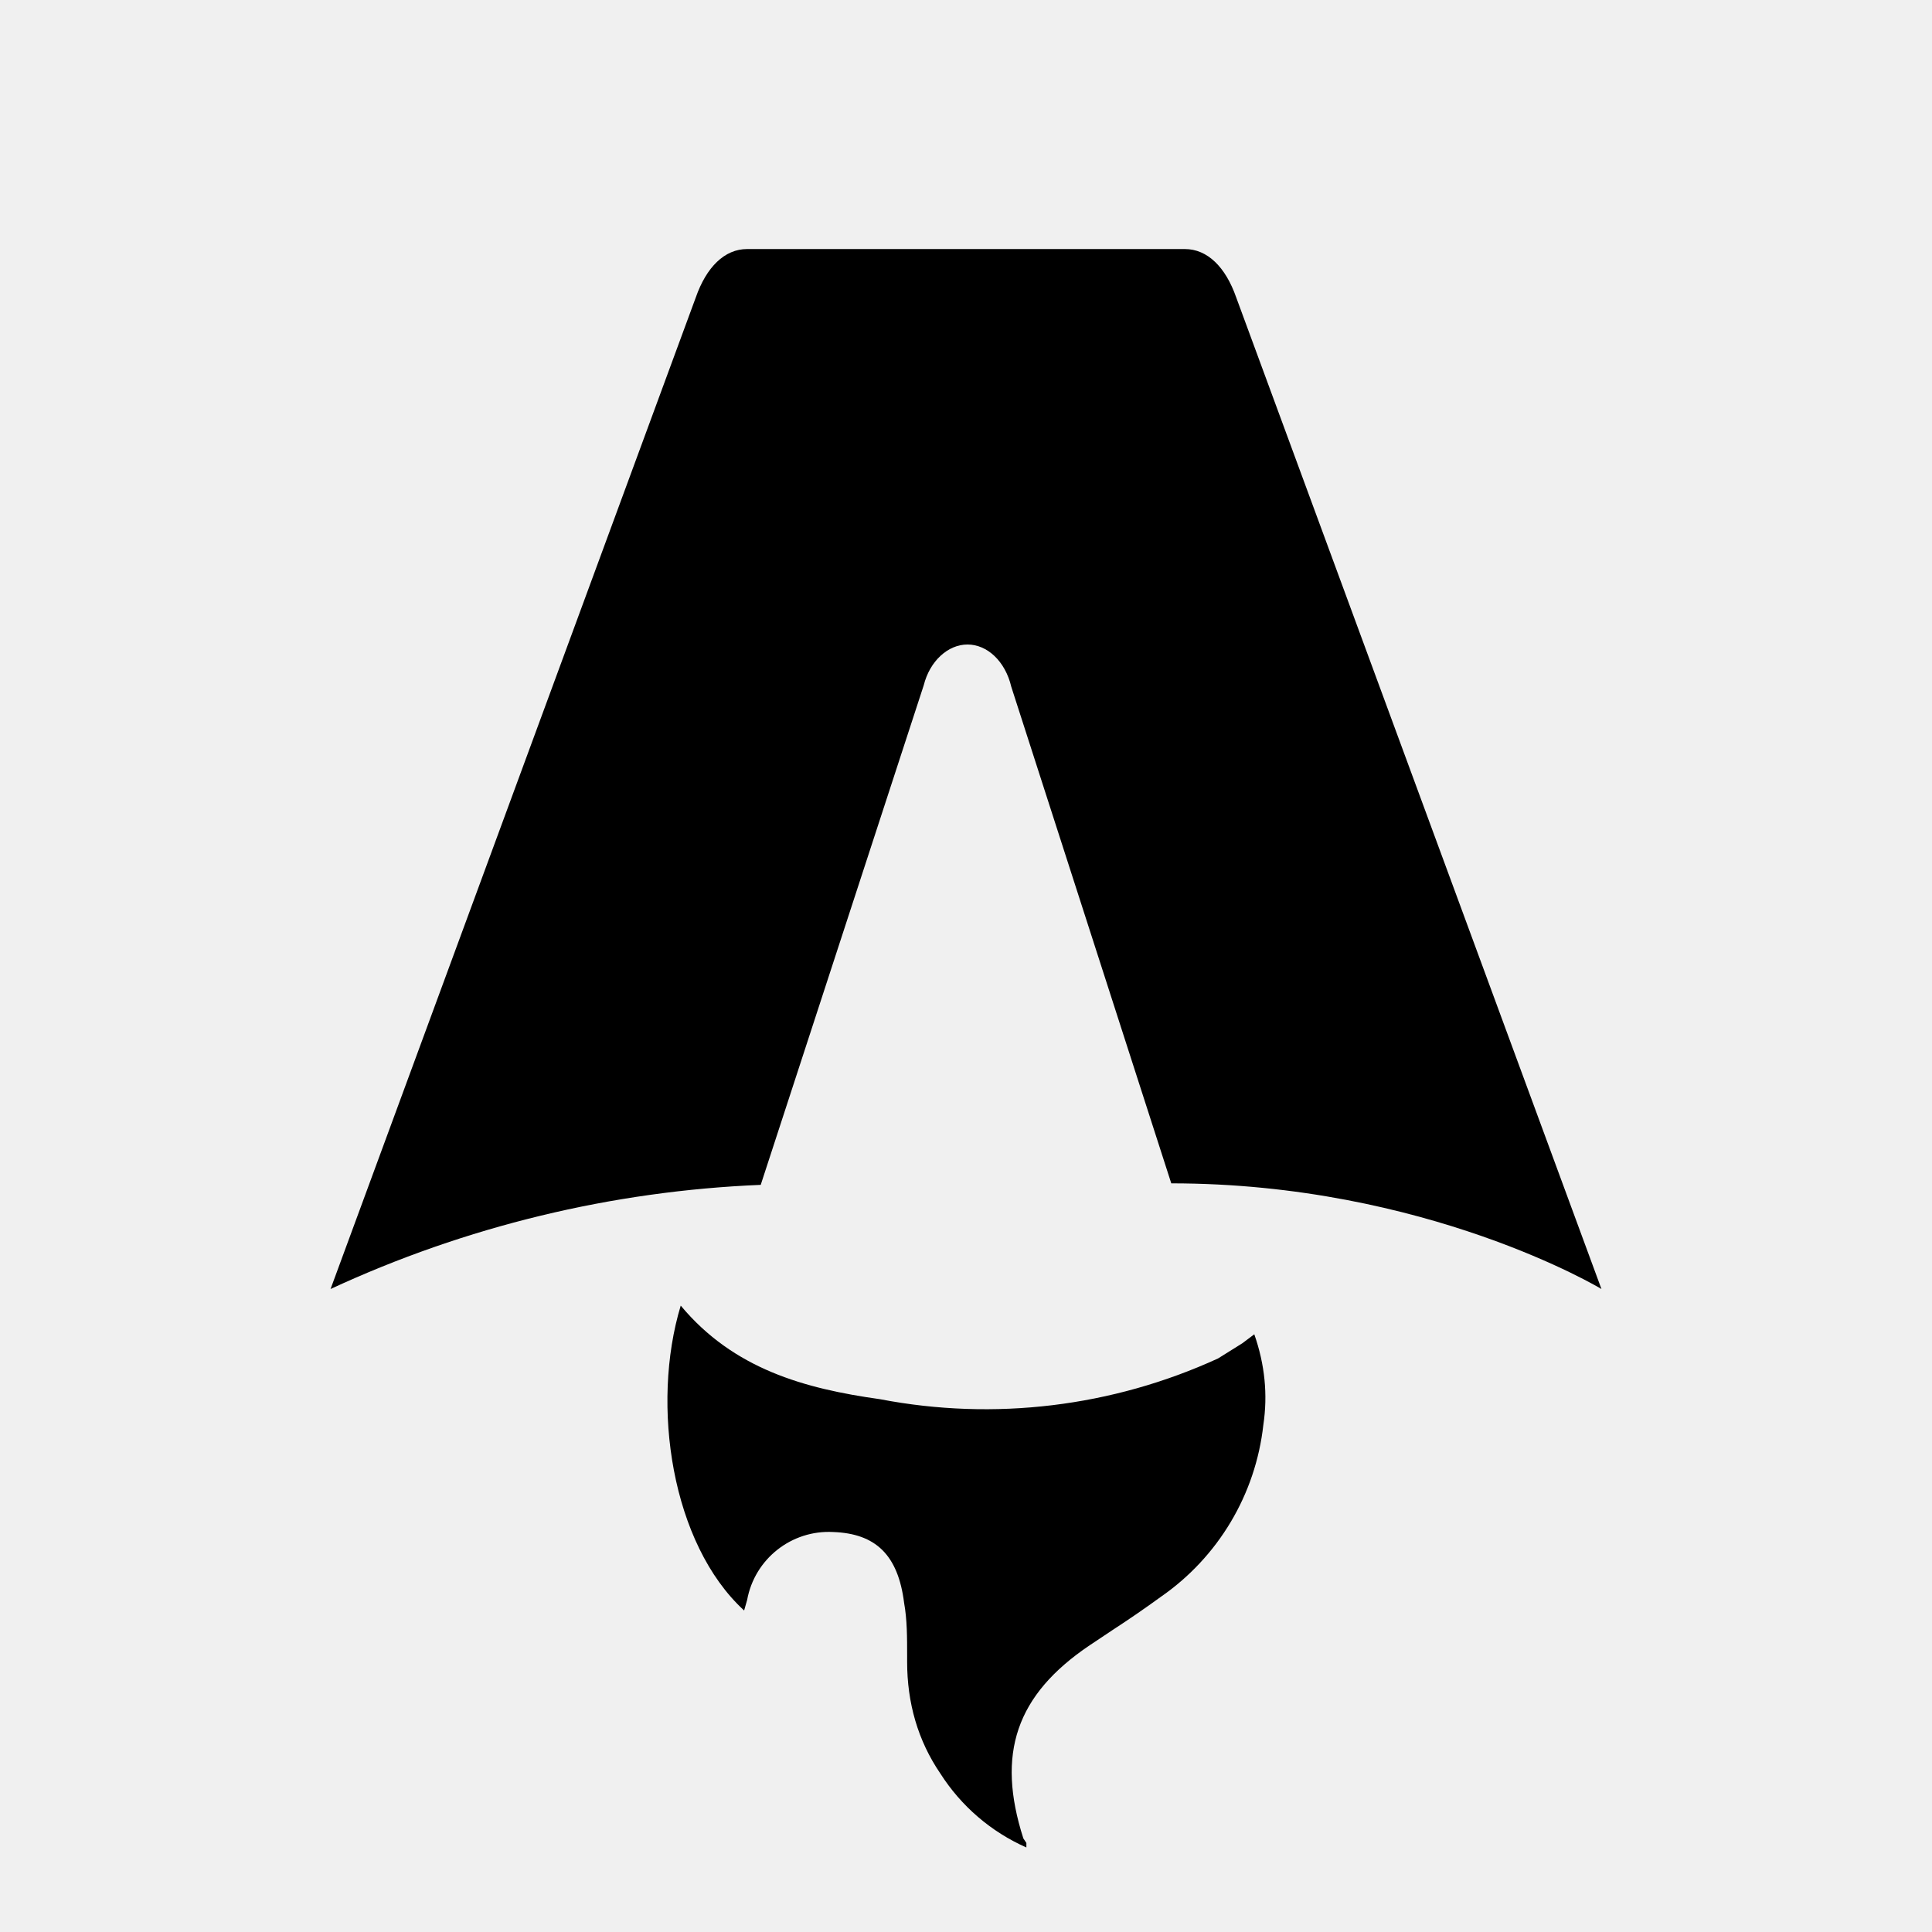
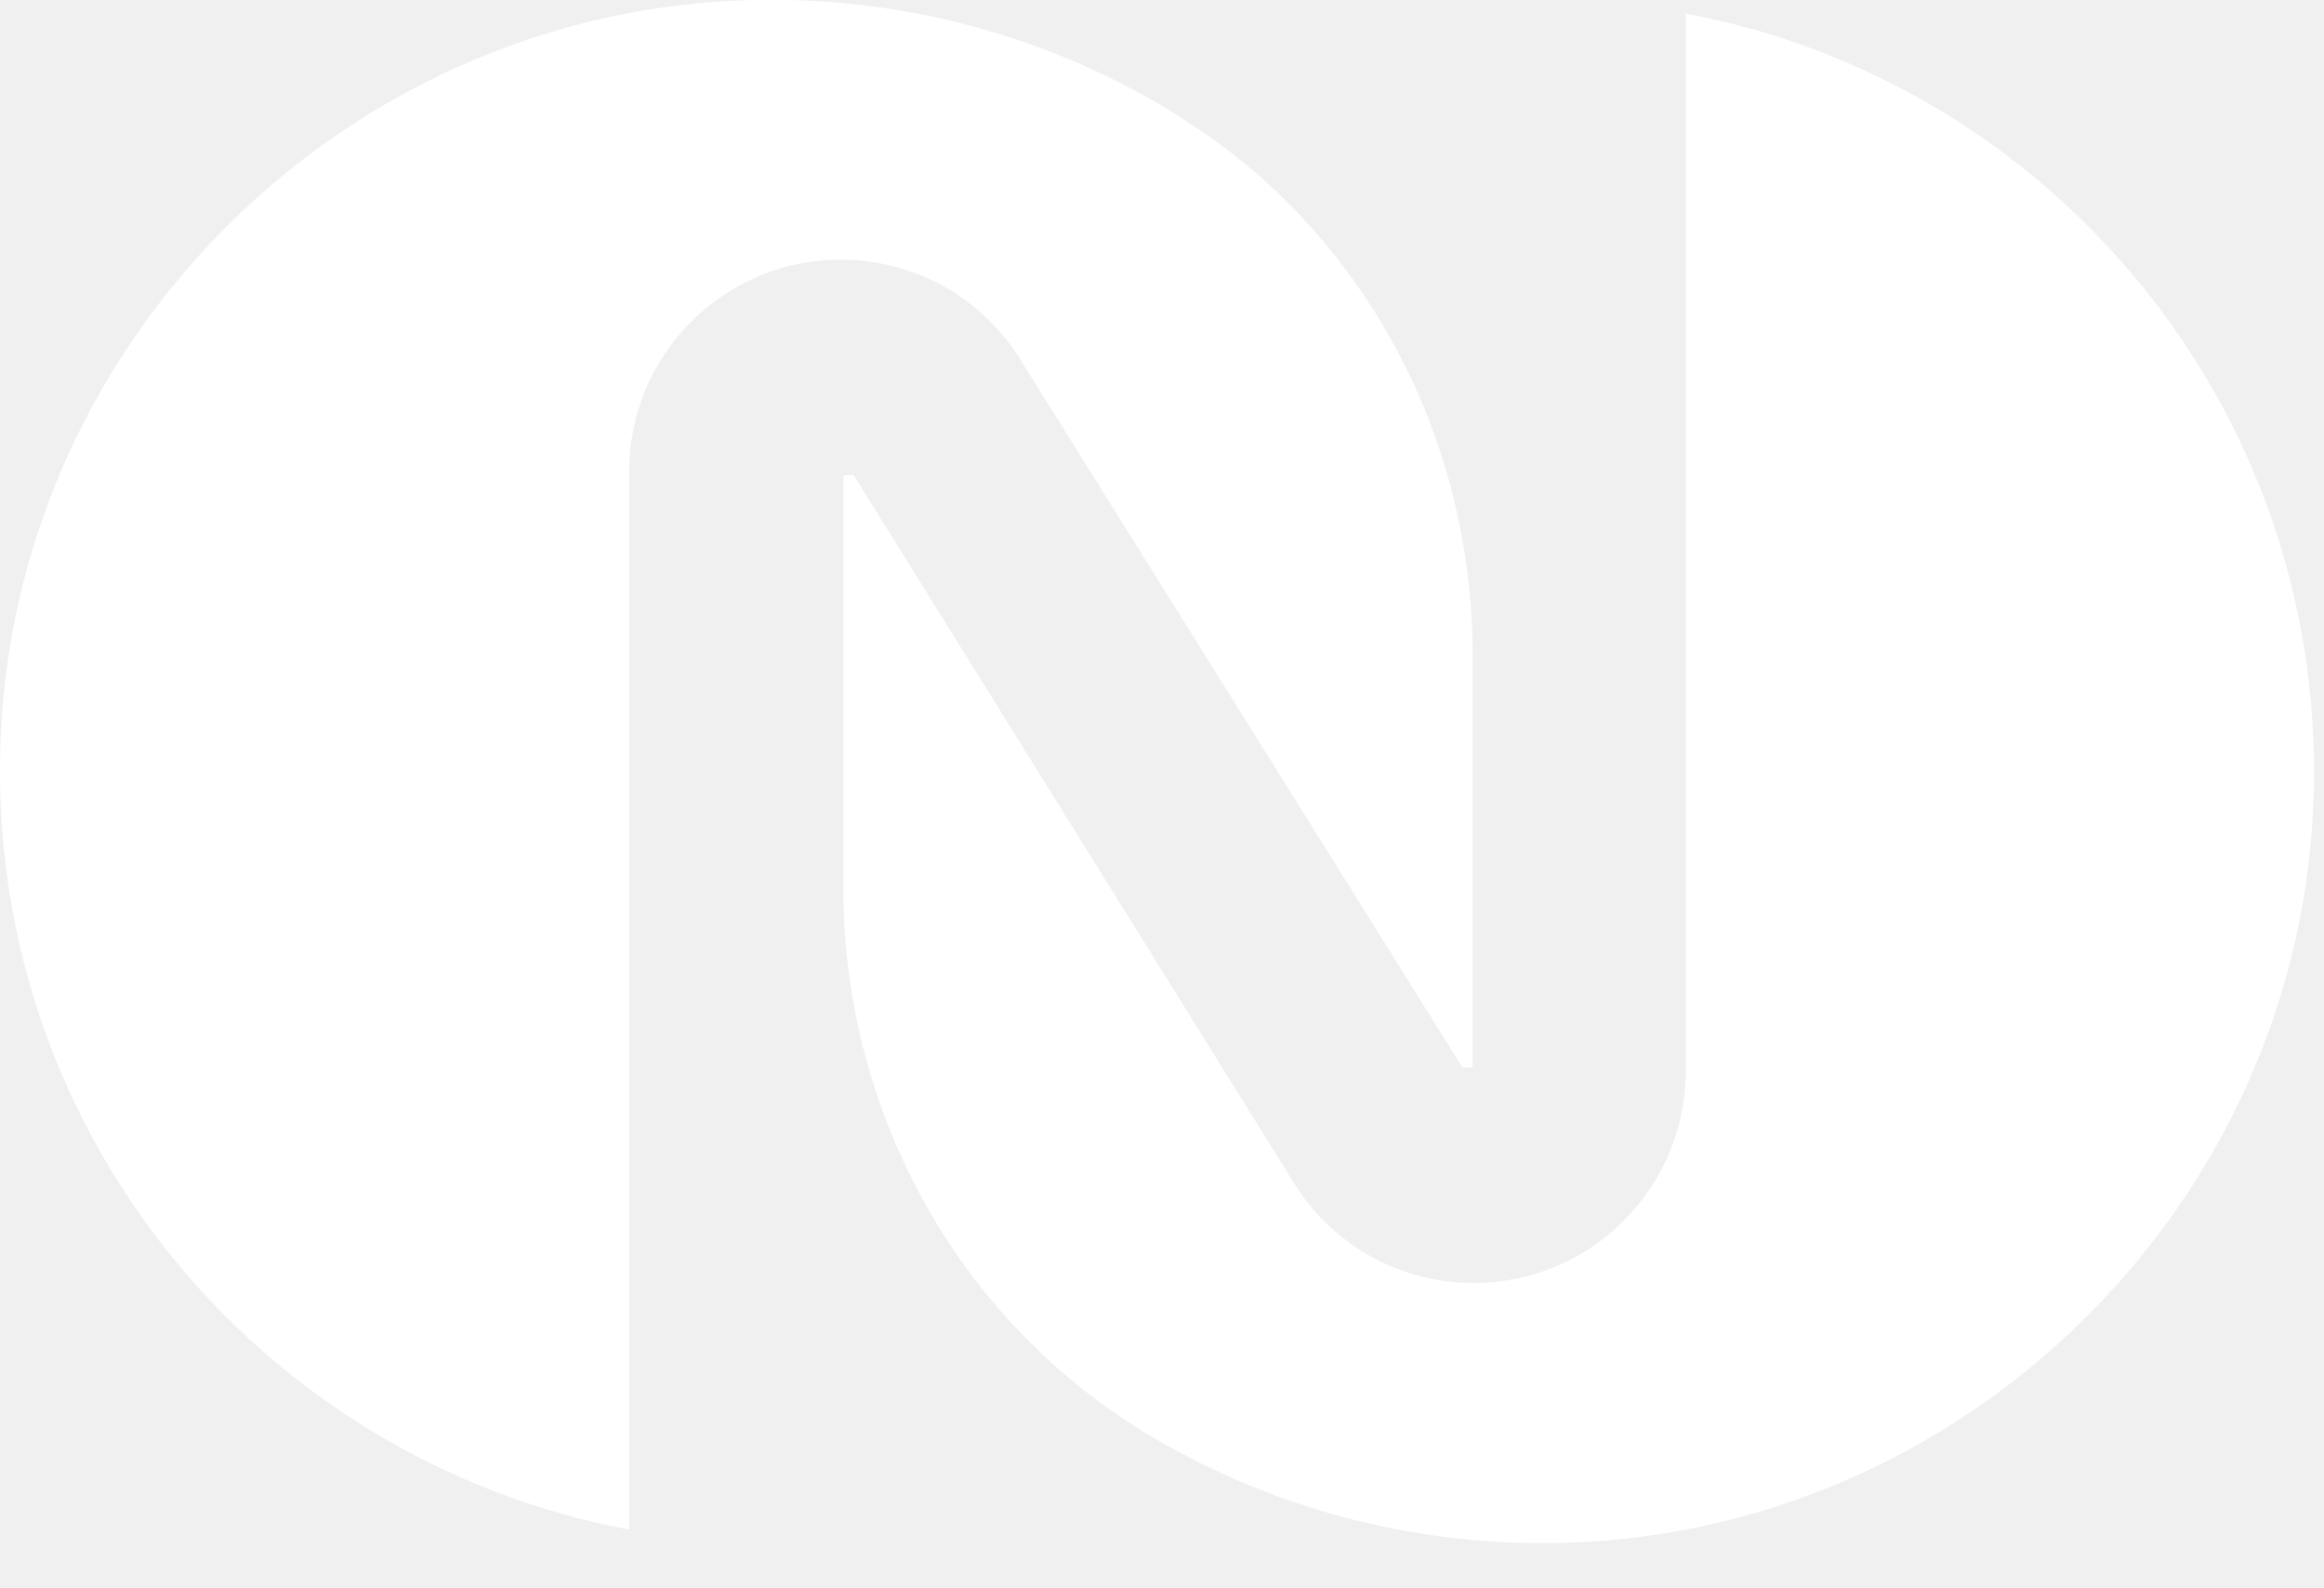
- <svg xmlns="http://www.w3.org/2000/svg" fill="none" viewBox="0 0 128 128">
-   <path d="M50.4 78.5a75.1 75.1 0 0 0-28.5 6.9l24.2-65.7c.7-2 1.9-3.2 3.4-3.2h29c1.5 0 2.7 1.2 3.4 3.2l24.2 65.7s-11.6-7-28.5-7L67 45.5c-.4-1.7-1.6-2.8-2.9-2.8-1.3 0-2.5 1.1-2.9 2.7L50.4 78.5Zm-1.1 28.2Zm-4.2-20.2c-2 6.6-.6 15.8 4.2 20.2a17.5 17.5 0 0 1 .2-.7 5.5 5.5 0 0 1 5.7-4.5c2.8.1 4.3 1.5 4.7 4.7.2 1.1.2 2.3.2 3.5v.4c0 2.7.7 5.2 2.2 7.4a13 13 0 0 0 5.7 4.9v-.3l-.2-.3c-1.8-5.6-.5-9.5 4.4-12.8l1.5-1a73 73 0 0 0 3.2-2.2 16 16 0 0 0 6.8-11.4c.3-2 .1-4-.6-6l-.8.6-1.6 1a37 37 0 0 1-22.4 2.7c-5-.7-9.7-2-13.2-6.2Z" />
-   <style>
-         path { fill: #000; }
-         @media (prefers-color-scheme: dark) {
-             path { fill: #FFF; }
-         }
-     </style>
+ <svg xmlns="http://www.w3.org/2000/svg" width="41" height="28" viewBox="0 0 41 28" fill="none">
+   <path d="M25.98 11.54V18.83H25.8L18 6.34C17.67 5.81 17.22 5.38 16.7 5.08C16.68 5.07 16.66 5.06 16.65 5.05C16.1 4.75 15.48 4.58 14.84 4.58C14.14 4.58 13.48 4.77 12.92 5.11C11.83 5.76 11.1 6.95 11.1 8.32V26.98C4.53 25.75 -0.36 19.83 0.02 12.84C0.4 5.92 6.05 0.33 12.98 0.01C15.69 -0.11 18.25 0.56 20.42 1.82C20.56 1.9 20.71 1.99 20.84 2.08C24.08 4.11 25.98 7.72 25.98 11.55V11.54Z" fill="white" />
+   <path d="M40.82 13.96C40.64 21.24 34.62 27.15 27.34 27.22C24.82 27.24 22.45 26.58 20.42 25.4C20.4 25.39 20.37 25.37 20.35 25.36C16.94 23.36 14.88 19.65 14.88 15.69V8.38H15.06L22.83 20.87C23.17 21.42 23.64 21.86 24.18 22.16C24.7 22.45 25.3 22.62 25.92 22.63C25.95 22.63 25.97 22.63 26 22.63C26.03 22.63 26.07 22.63 26.1 22.63C26.78 22.61 27.42 22.41 27.97 22.07C29.03 21.41 29.74 20.23 29.74 18.89V0.24C36.16 1.44 40.99 7.15 40.82 13.96Z" fill="white" />
</svg>
